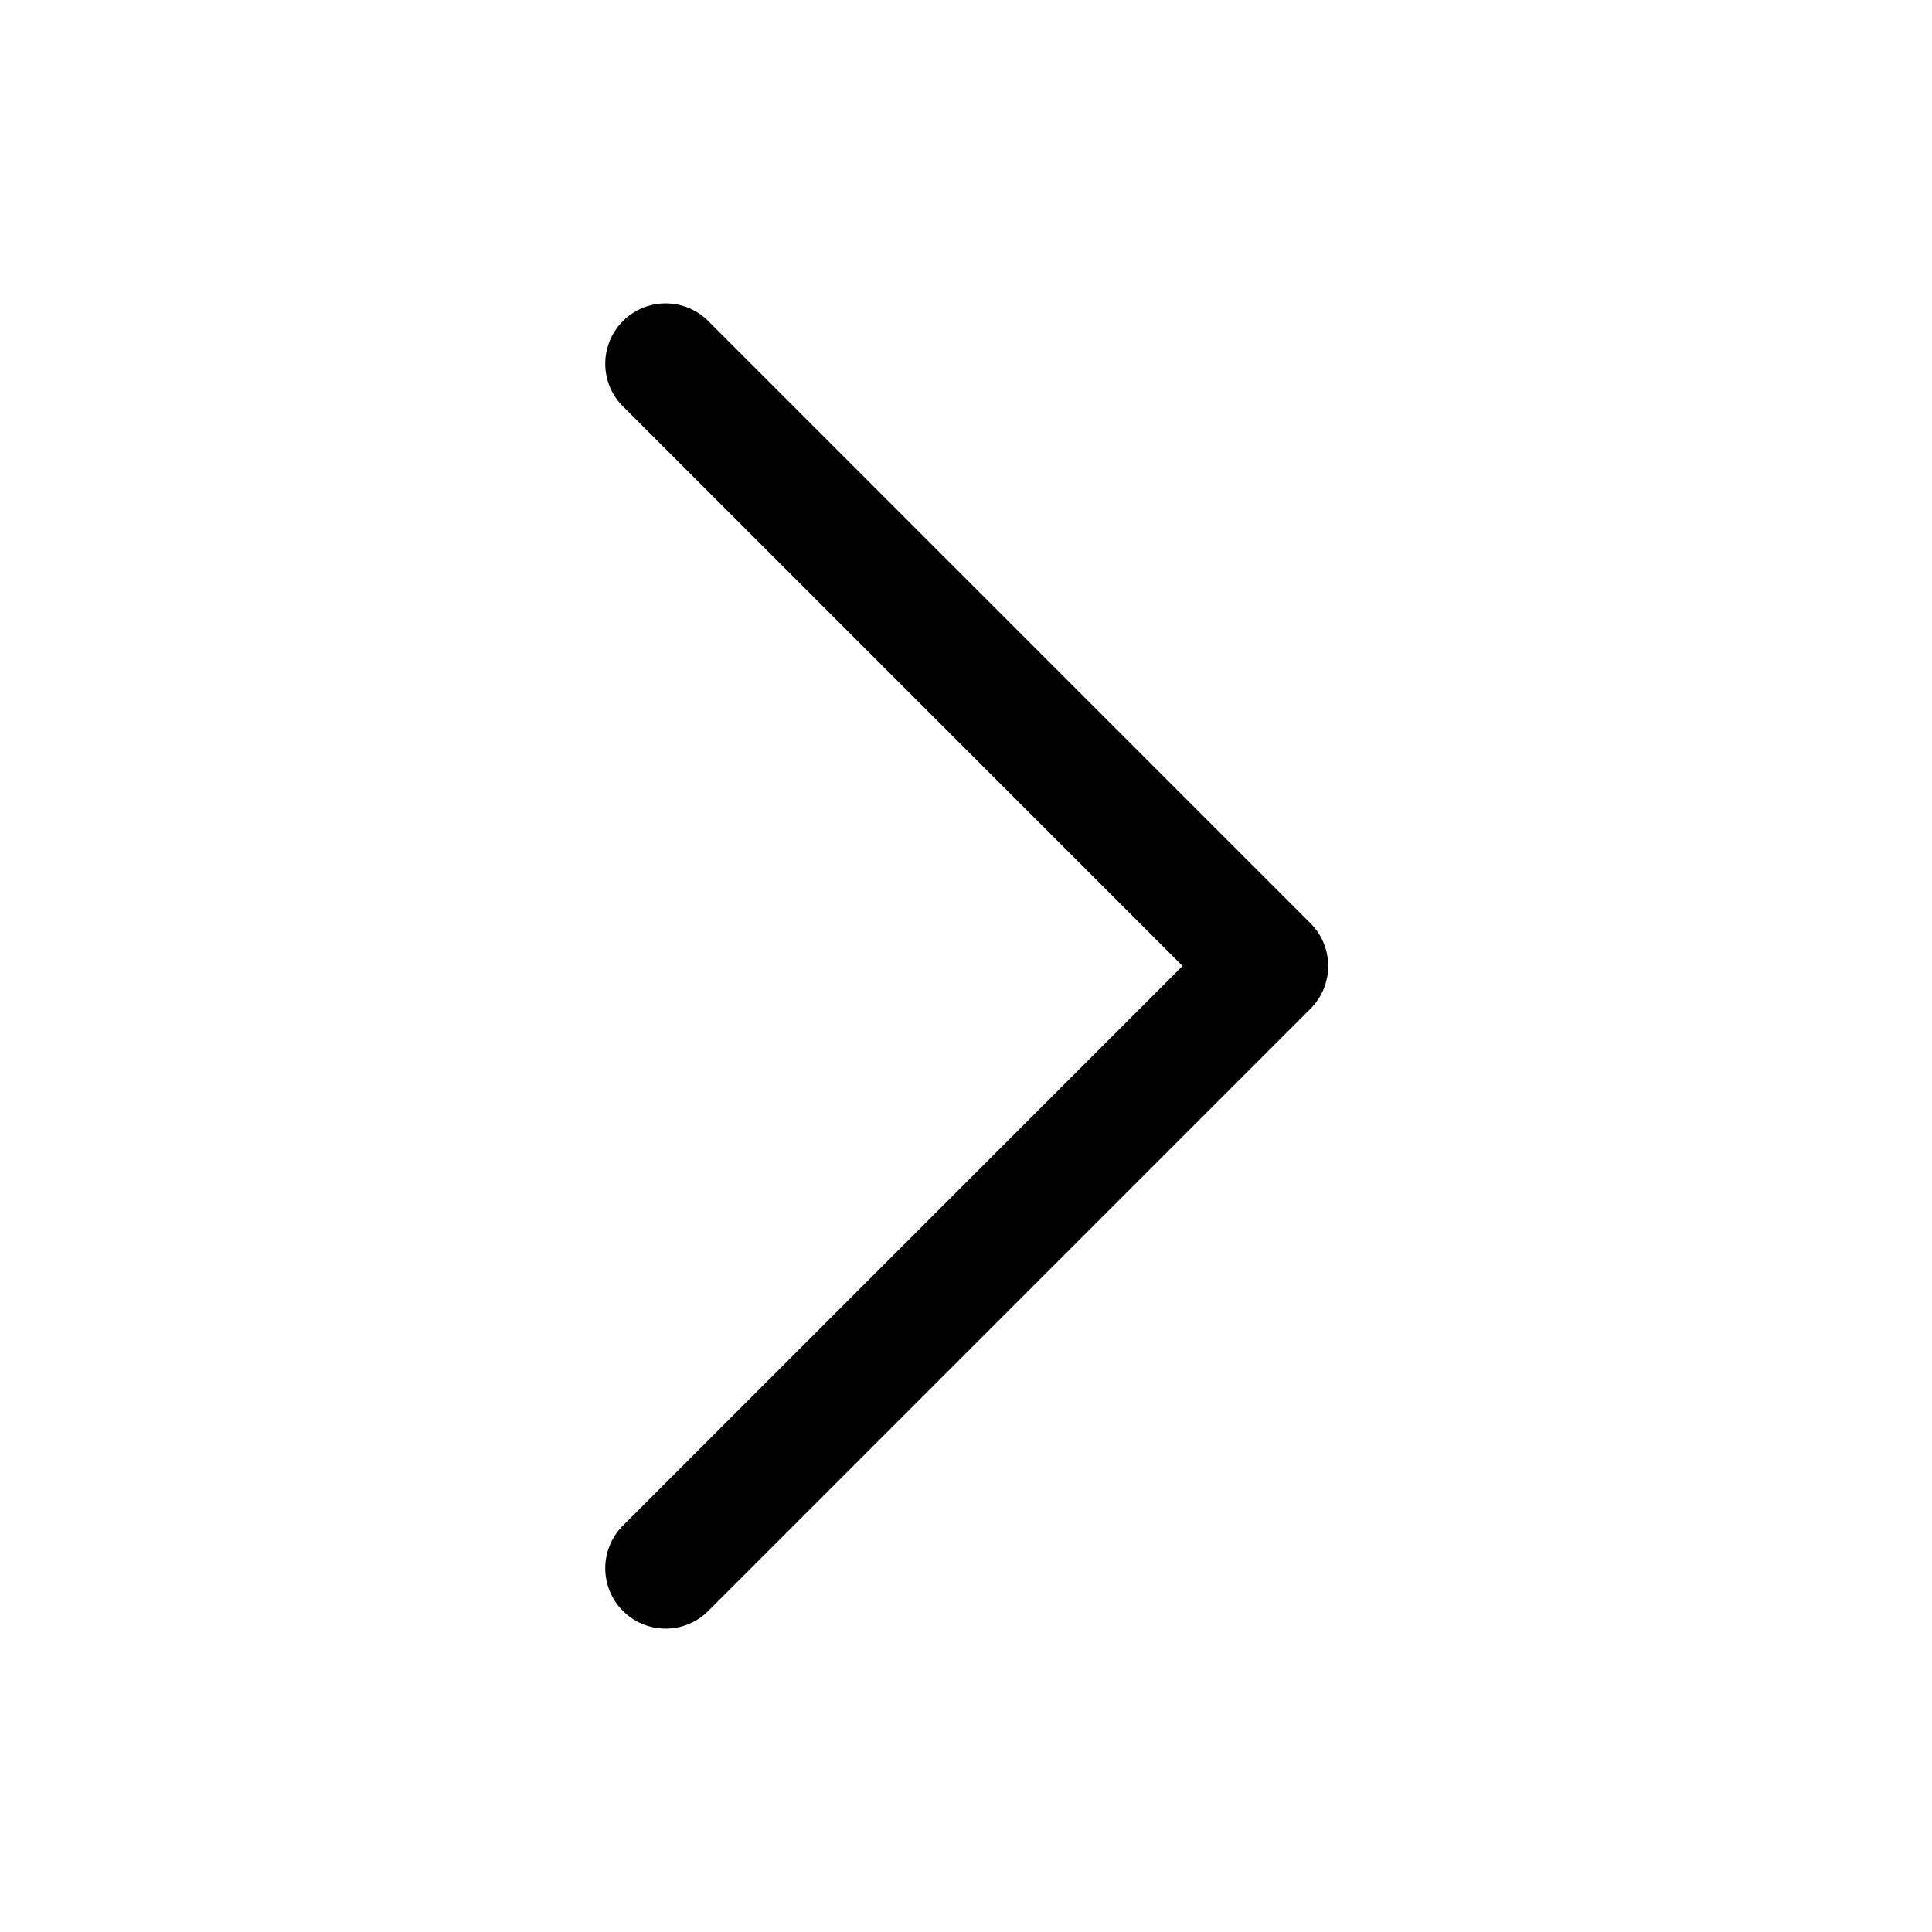
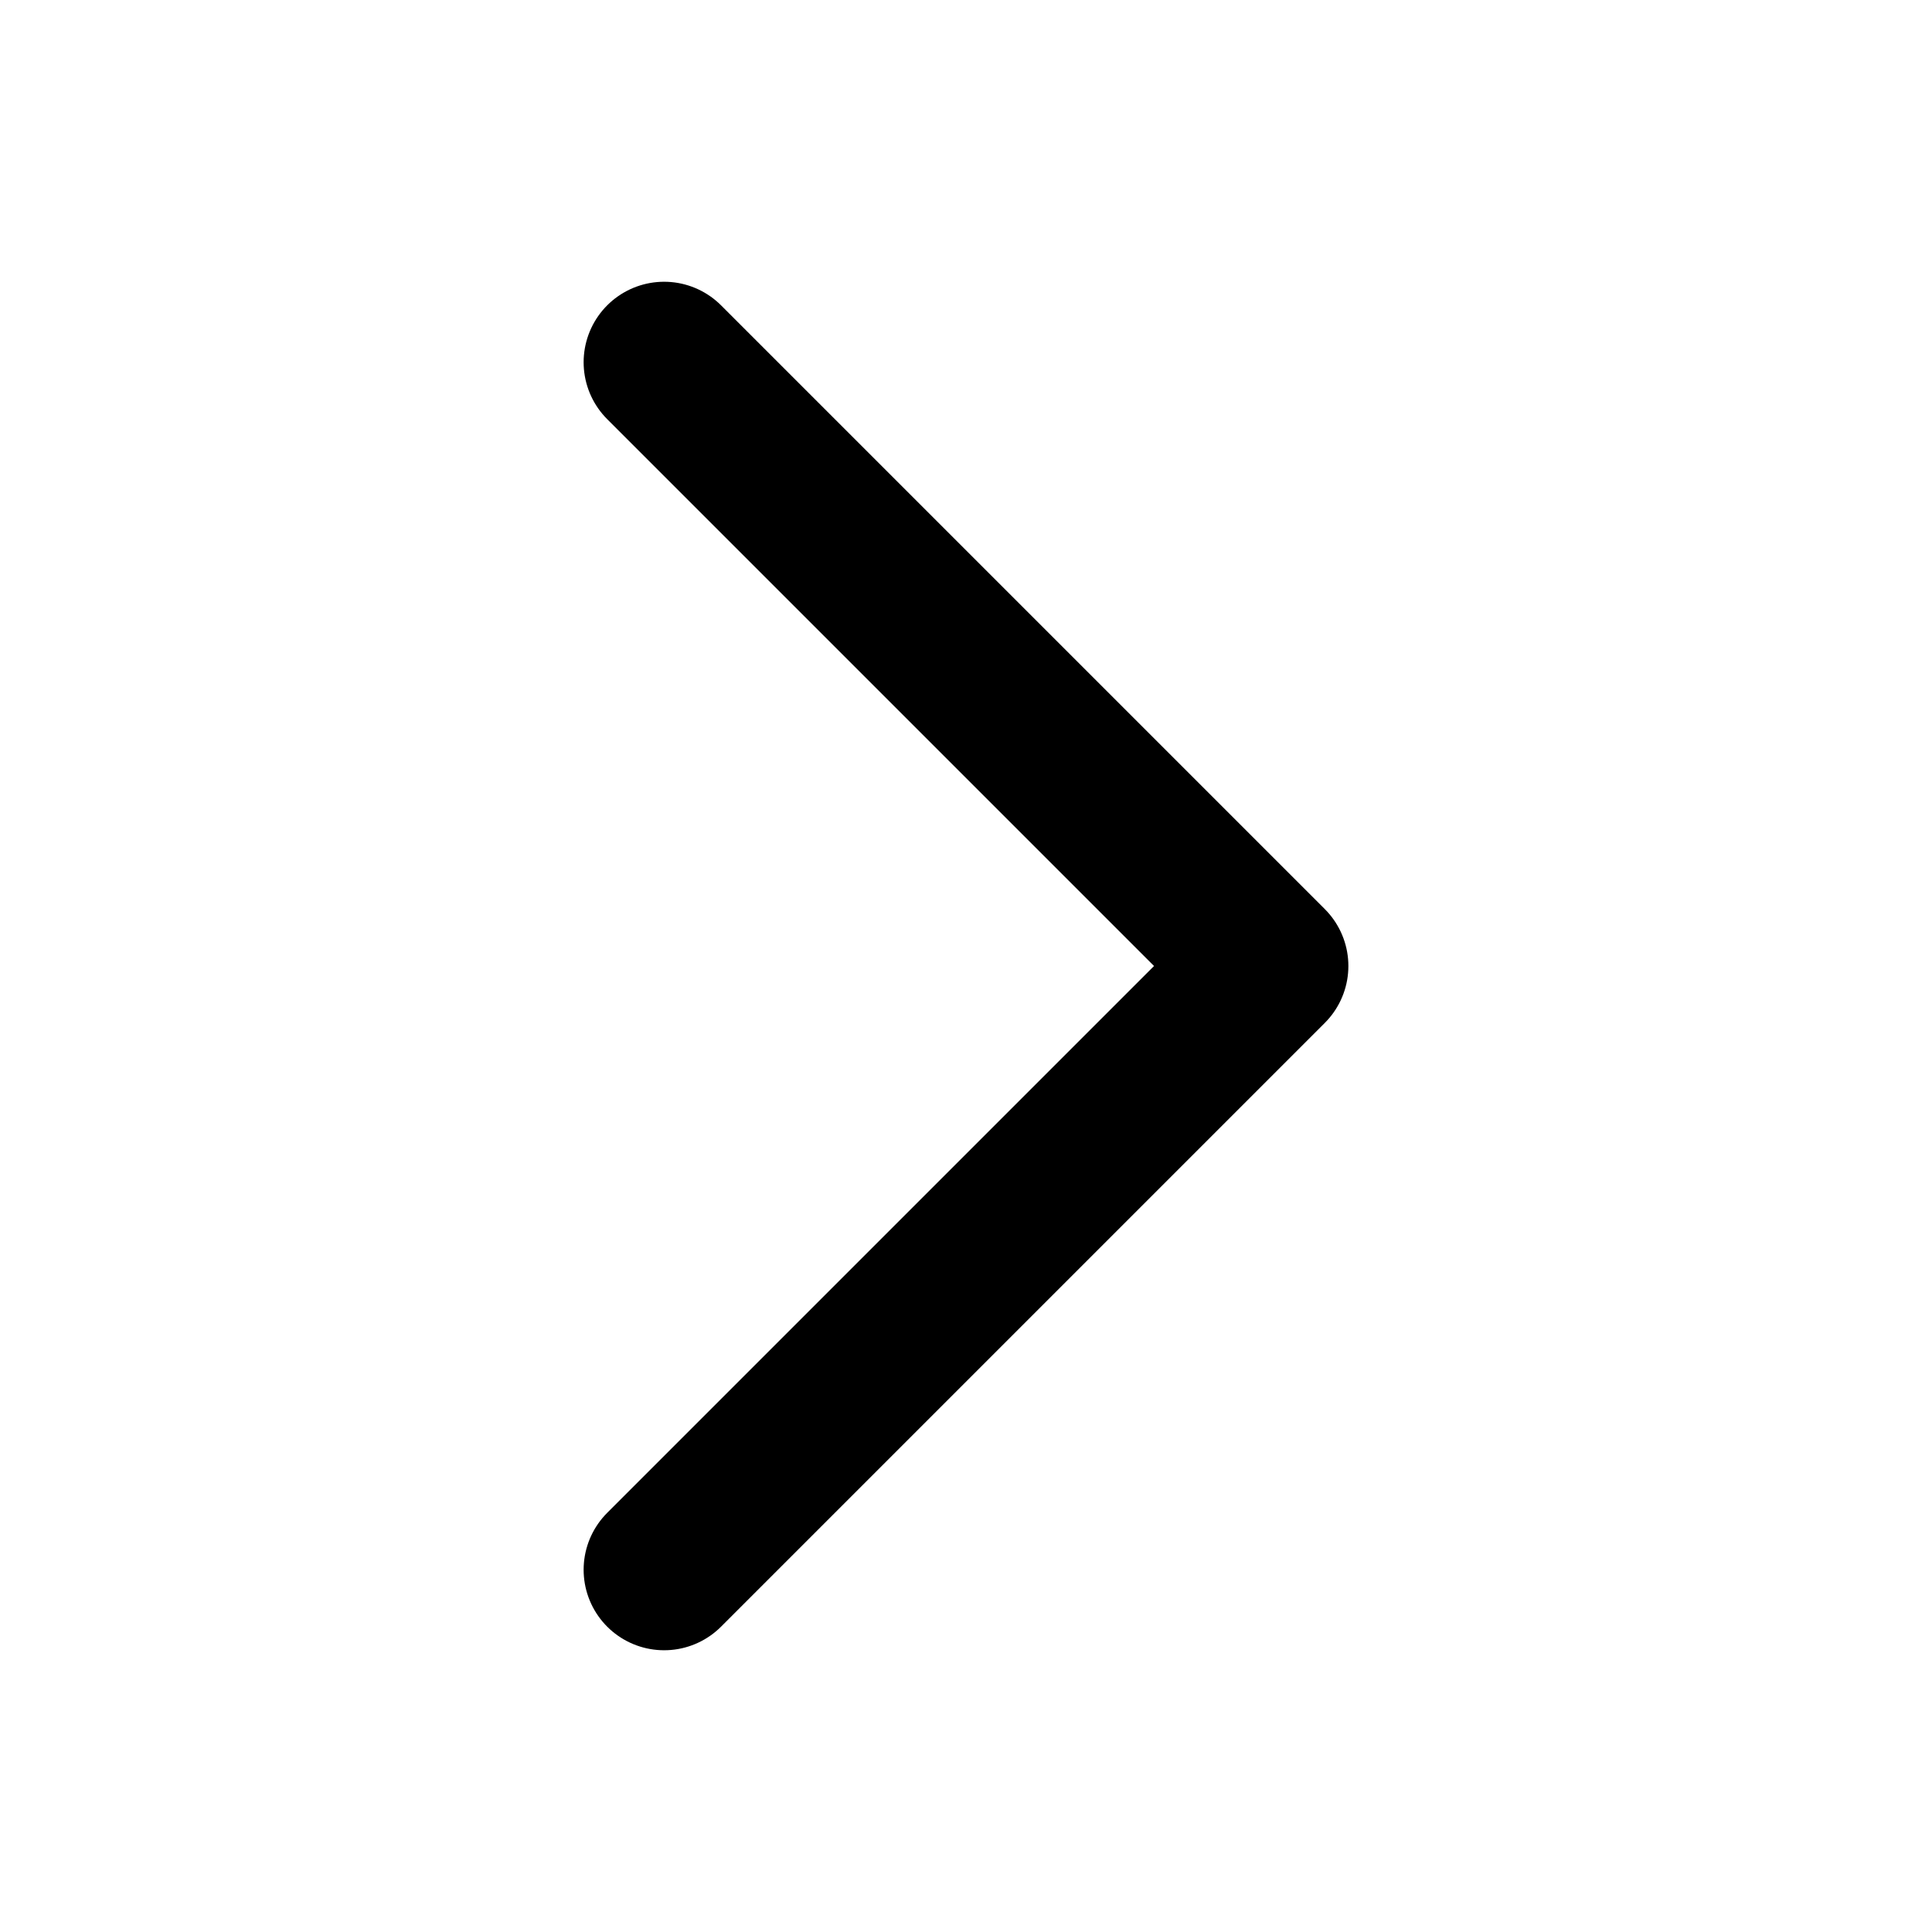
- <svg xmlns="http://www.w3.org/2000/svg" viewBox="0 0 24 24" fill="currentColor" class="size-6">
-   <path fill-rule="evenodd" d="M16.28 11.47a.75.75 0 0 1 0 1.06l-7.5 7.5a.75.75 0 0 1-1.06-1.06L14.69 12 7.72 5.03a.75.75 0 0 1 1.06-1.06l7.5 7.5Z" clip-rule="evenodd" />
+ <svg xmlns="http://www.w3.org/2000/svg" fill="none" viewBox="0 0 24 24" stroke-width="2" stroke="currentColor">
+   <path stroke-linecap="round" stroke-linejoin="round" d="m8.25 4.5 7.5 7.5-7.5 7.5" />
</svg>
